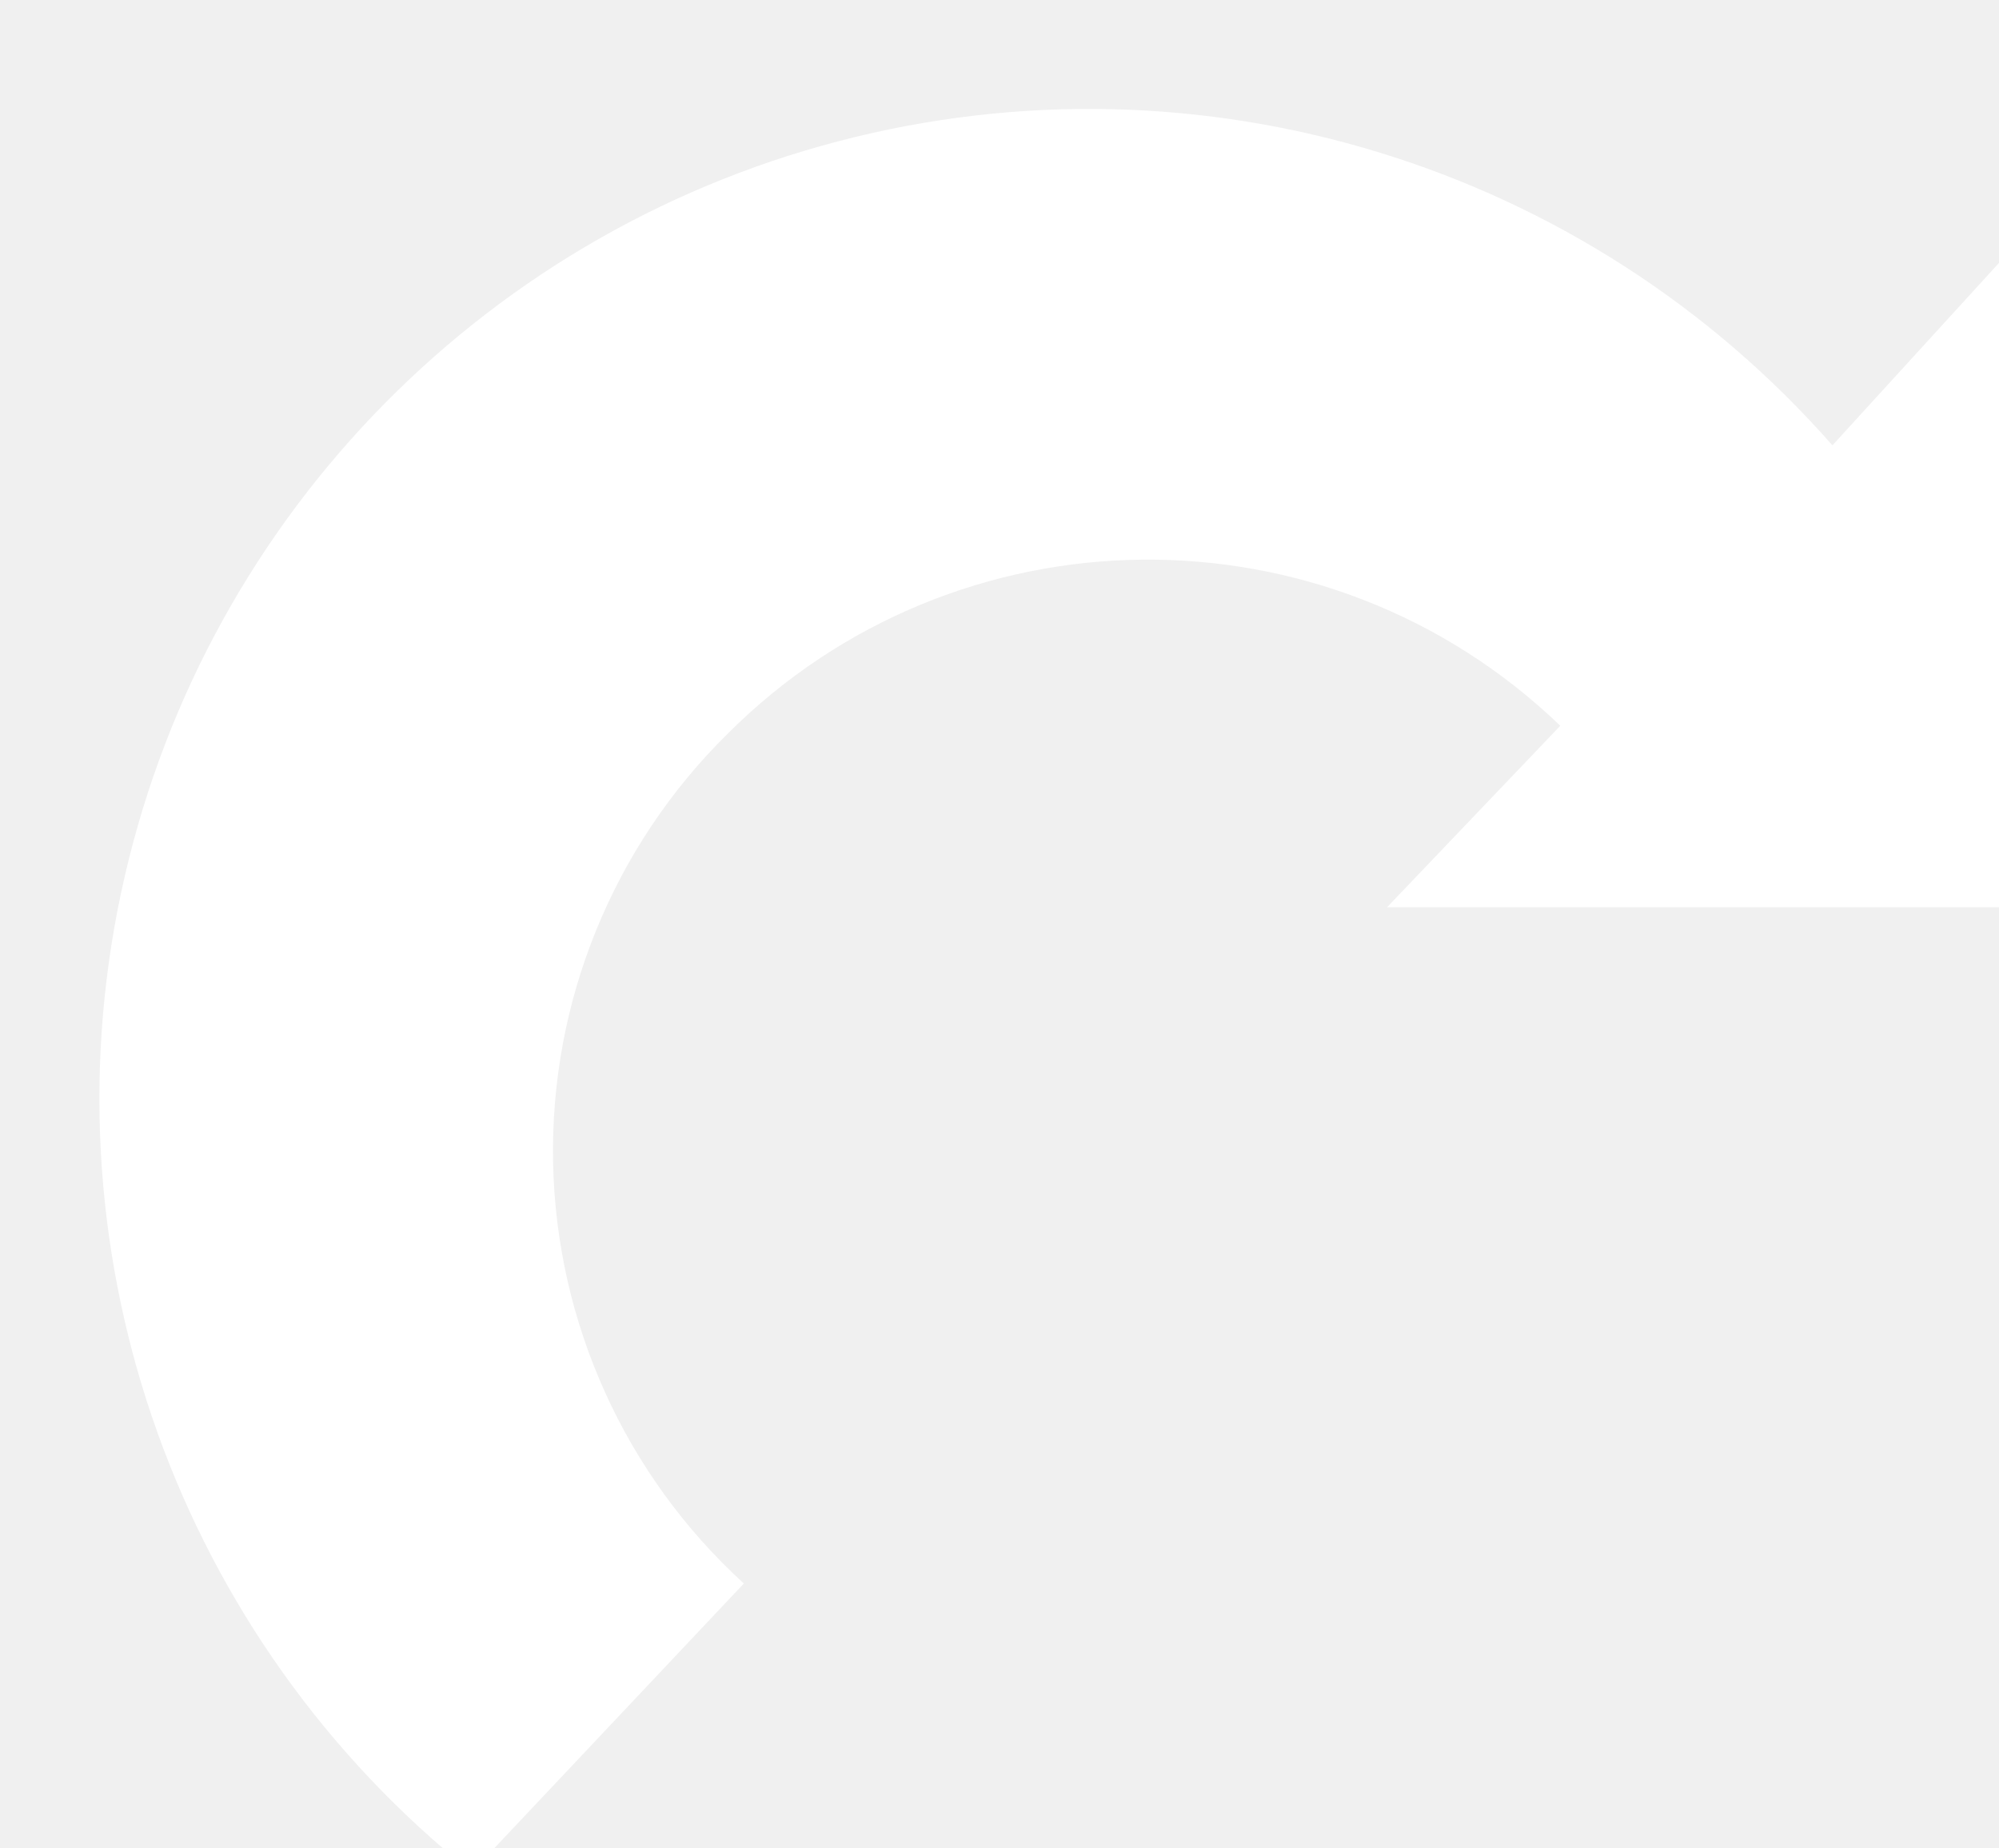
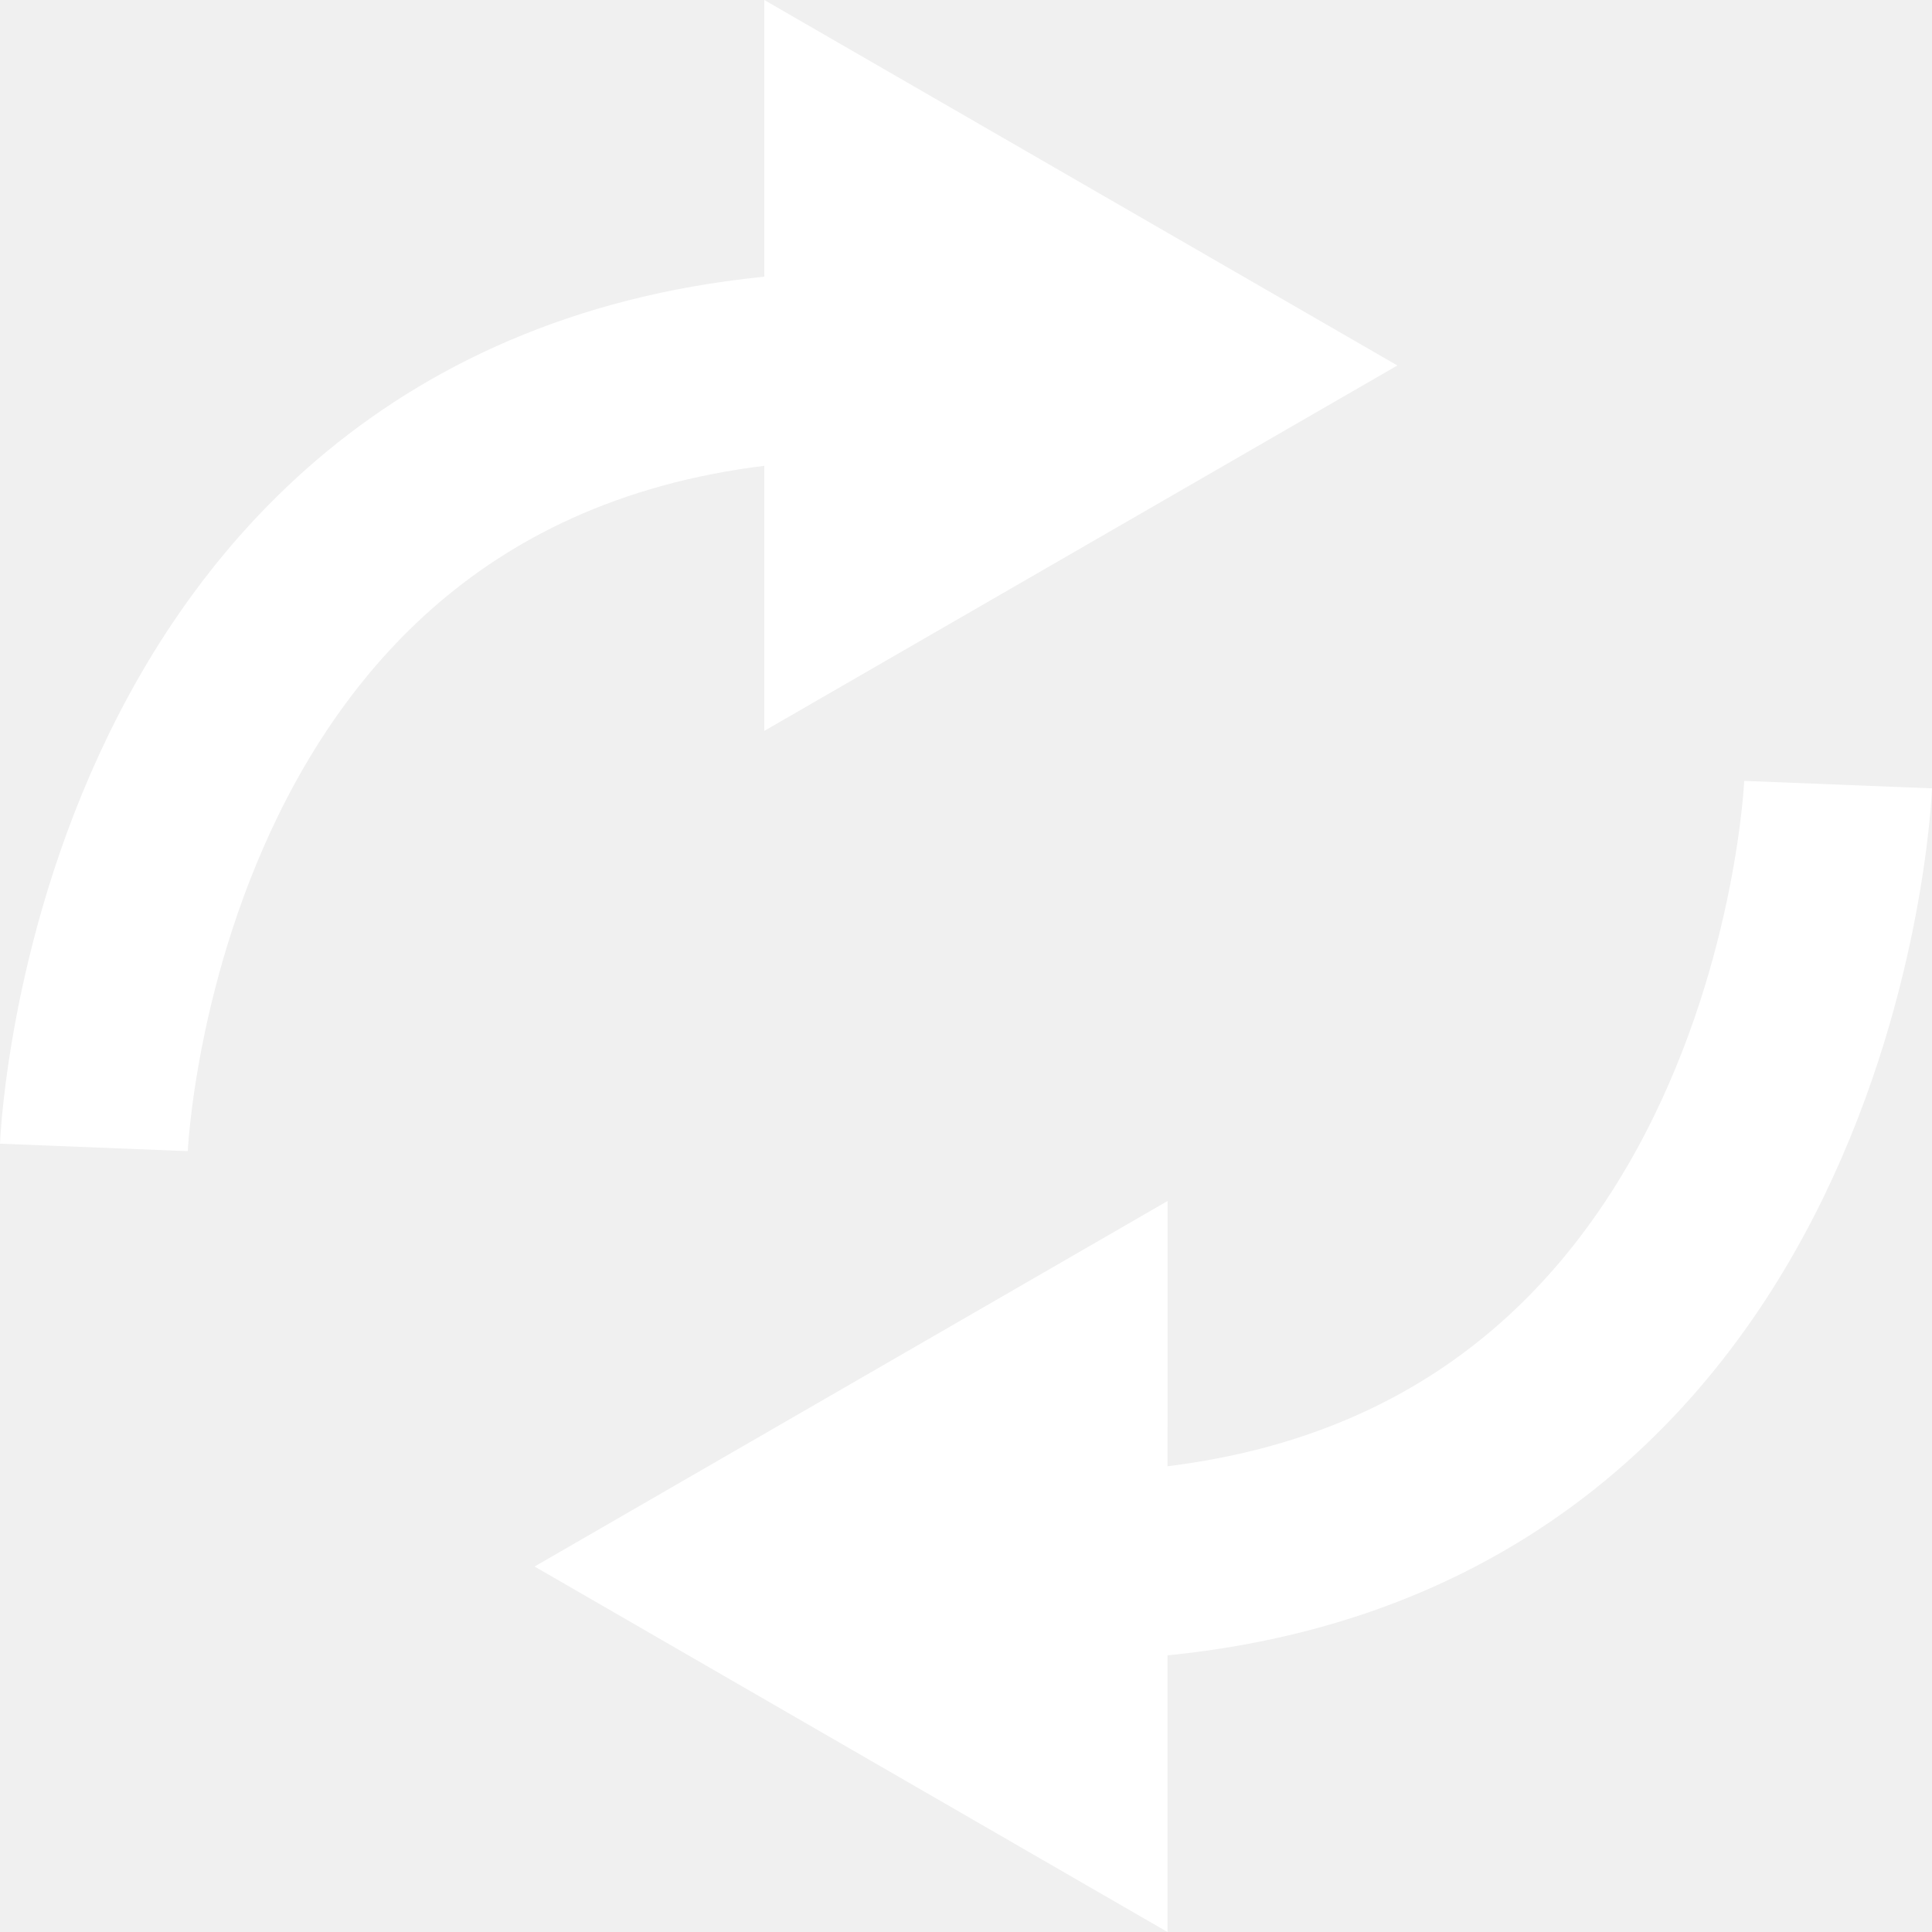
- <svg xmlns="http://www.w3.org/2000/svg" width="22.4" height="20.7" viewBox="0 0 22.4 22.4">
-   <path d="M4.8,22.7l3.3-3.5A7.1,7.1,0,0,1,7.9,8.9,7.21,7.21,0,0,1,18,8.8L15.9,11h7.5V3.1L21.3,5.4A12,12,0,1,0,4.8,22.7Z" fill="#FFFFFF" />
+ <svg xmlns="http://www.w3.org/2000/svg" viewBox="0 0 462.59 462.59">
+   <path d="M22.48 274.73S29.93 87.51 208.64 87.51" fill="none" stroke="#fff" stroke-miterlimit="10" stroke-width="45" />
+   <path d="M183 175l151.58-87.49L183 0z" fill="#fff" />
+   <path d="M440.11 187.87s-7.45 187.22-186.17 187.22" fill="none" stroke="#fff" stroke-miterlimit="10" stroke-width="45" />
+   <path d="M279.55 287.57L128 375.08l151.54 87.51z" fill="#fff" />
</svg>
